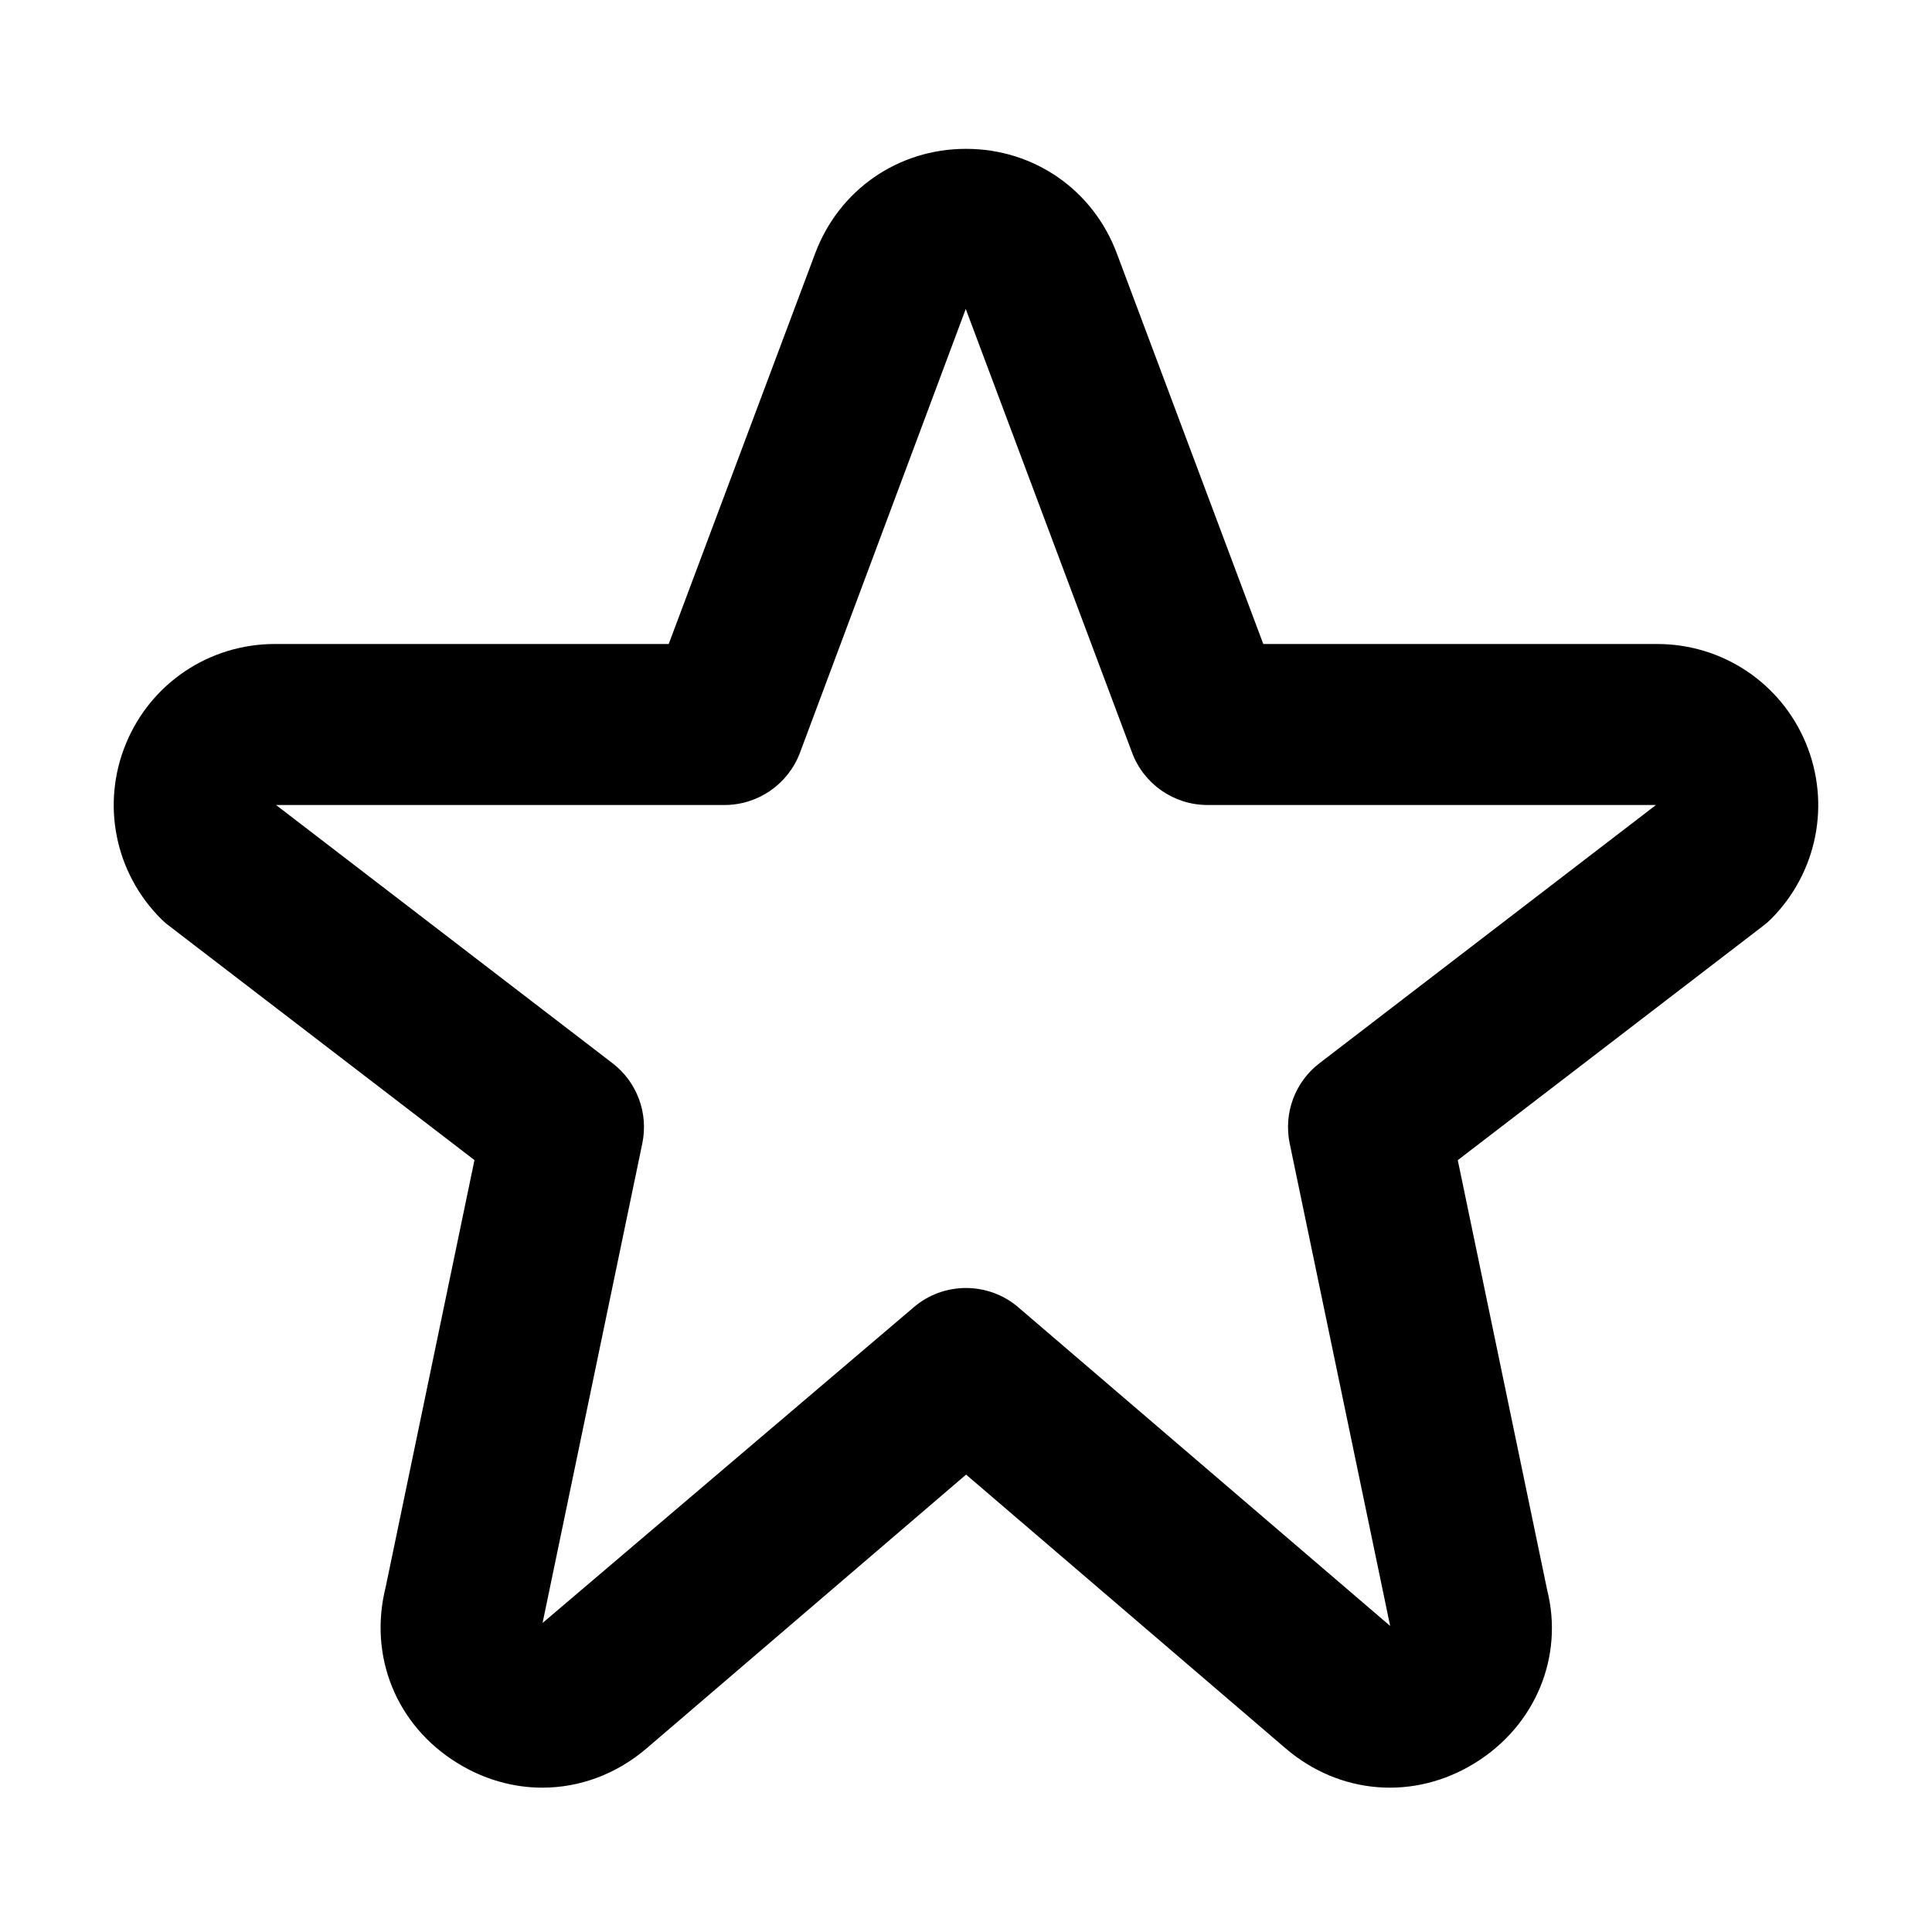
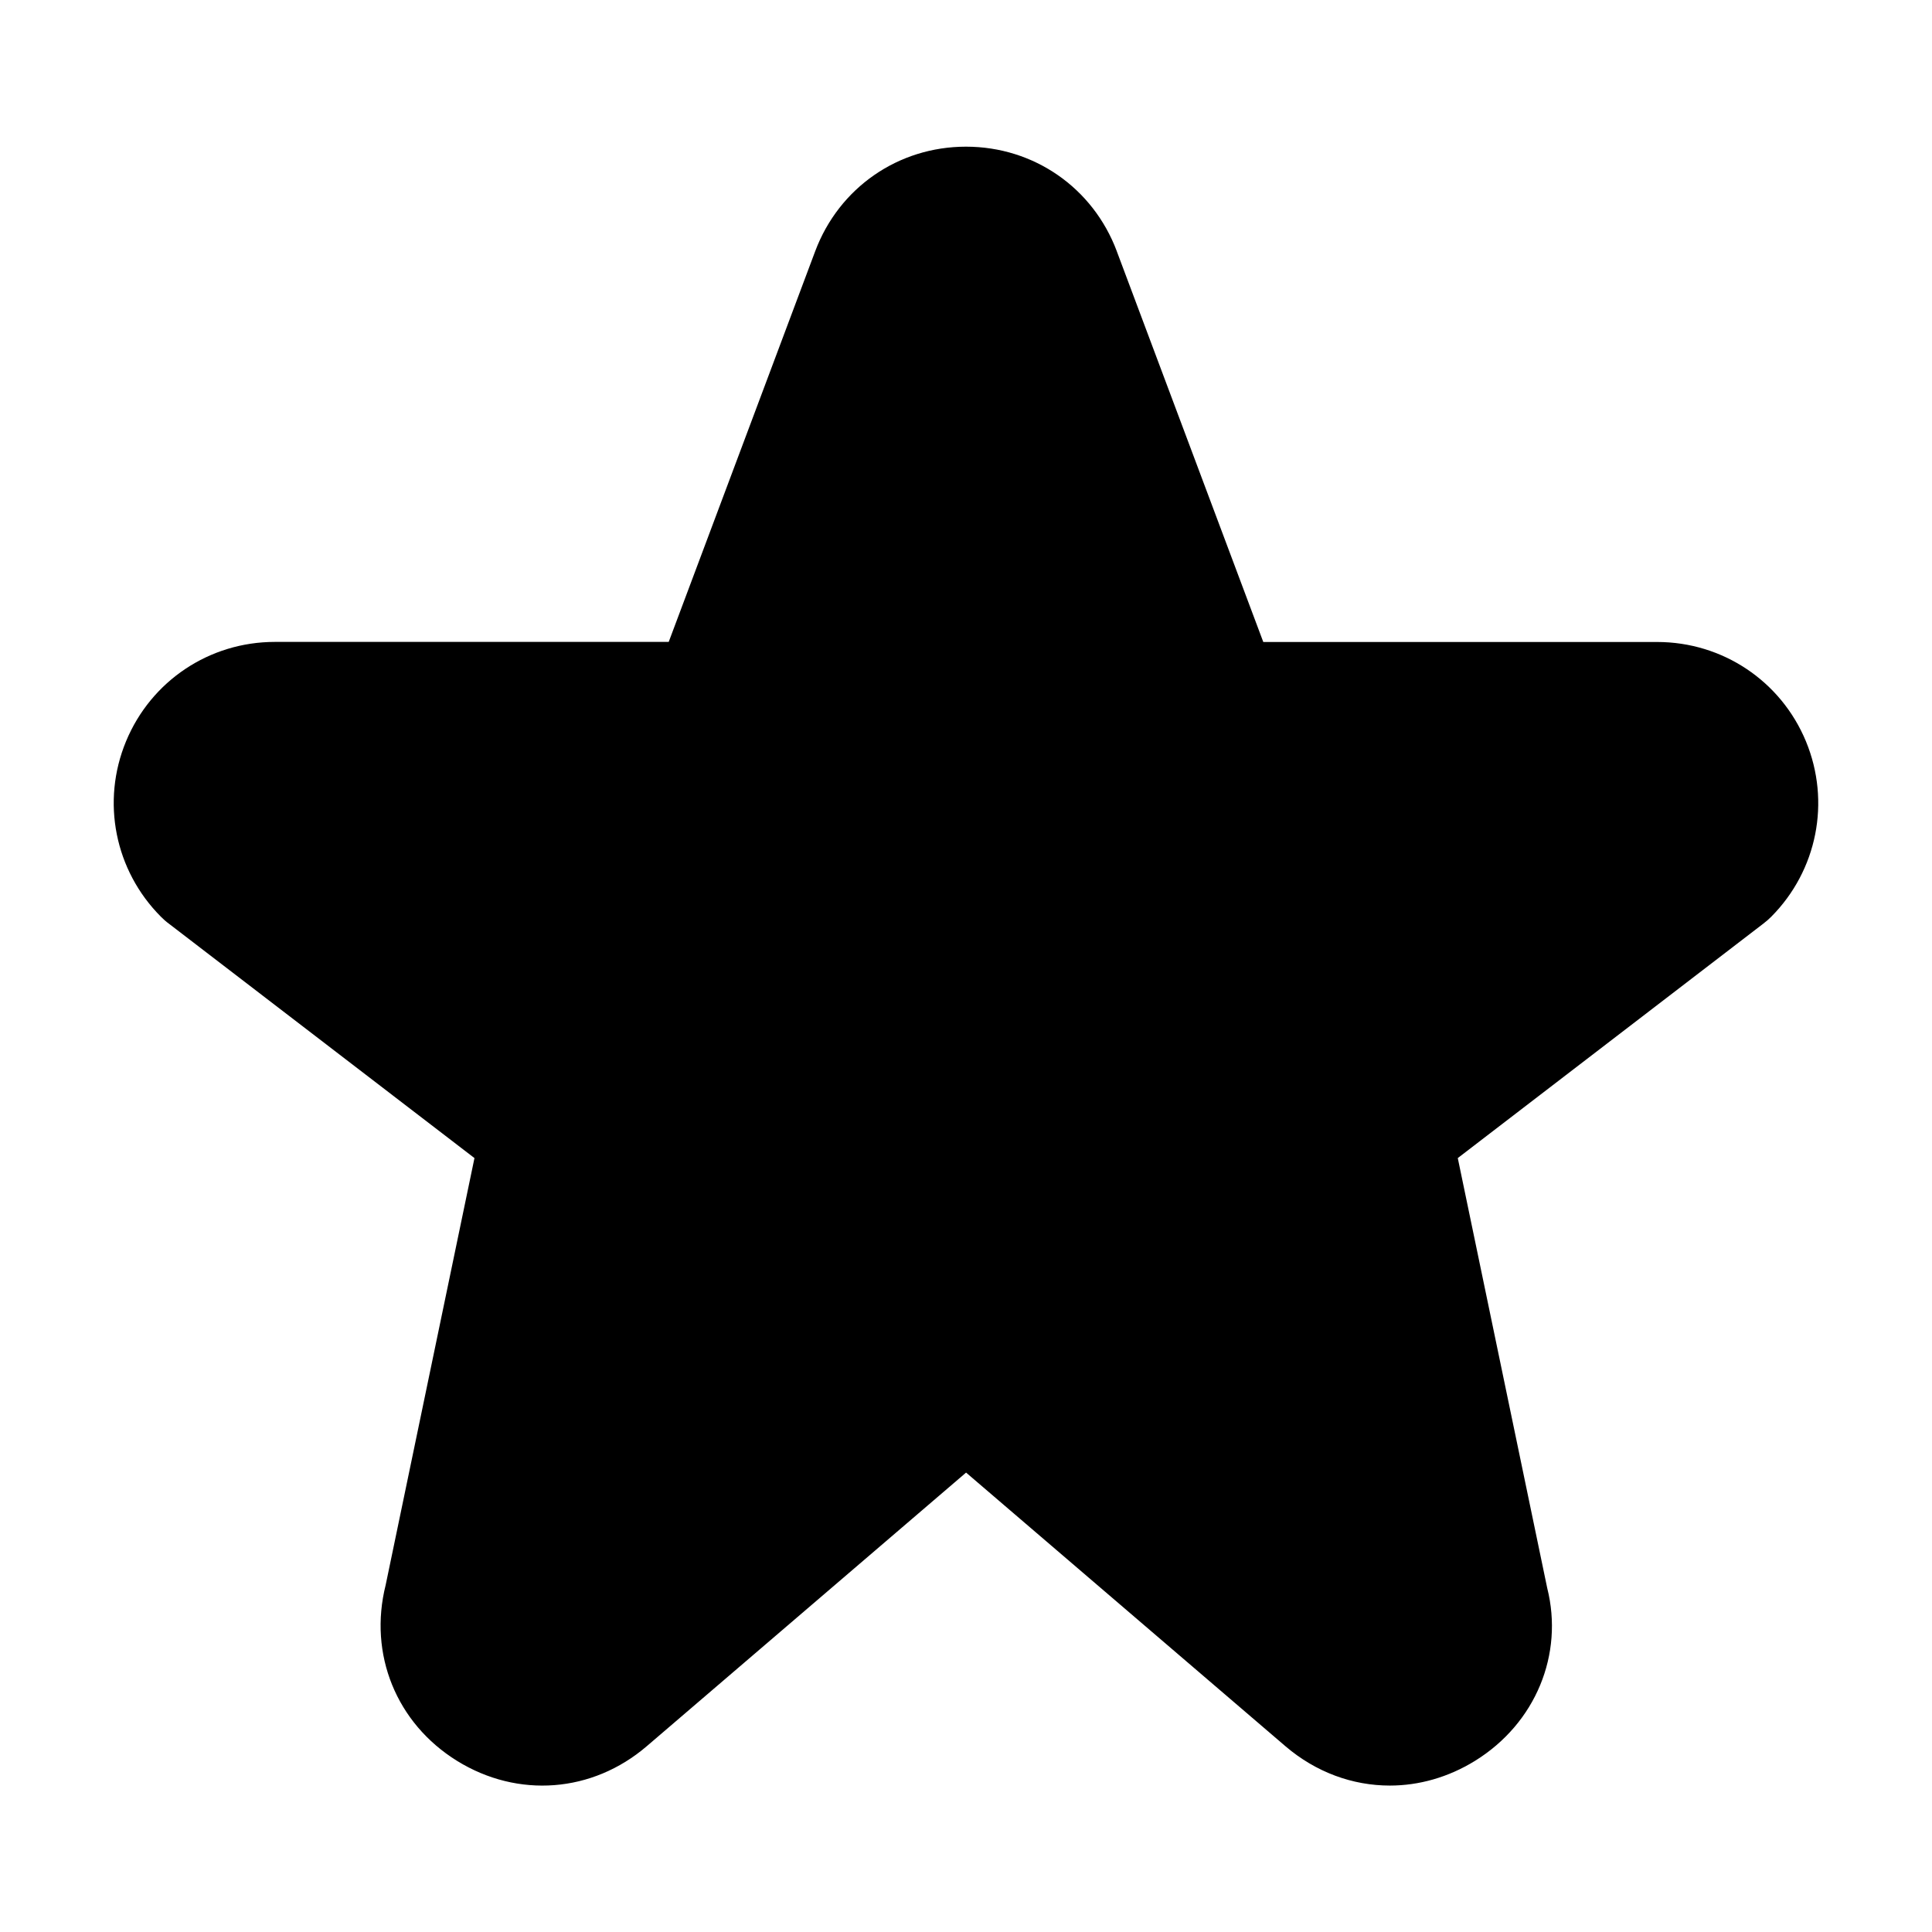
<svg xmlns="http://www.w3.org/2000/svg" version="1.1" x="0px" y="0px" viewBox="0 0 24 24" style="enable-background:new 0 0 24 24;" xml:space="preserve">
-   <g>
-     <path class="st3" d="M22.434,9.234C22.123,8.484,21.397,8,20.586,8h-4.893l-1.82-4.854C13.577,2.357,12.843,1.849,12,1.849   s-1.577,0.509-1.873,1.297L8.307,8H3.414C2.603,8,1.877,8.484,1.566,9.234S1.426,10.84,2,11.414   c0.031,0.031,0.063,0.06,0.099,0.086l3.795,2.911l-1.103,5.304C4.575,20.576,4.924,21.434,5.68,21.9   c0.331,0.205,0.695,0.307,1.057,0.307c0.461,0,0.918-0.165,1.296-0.489l3.968-3.4l3.967,3.399c0.676,0.58,1.601,0.65,2.354,0.184   c0.756-0.467,1.104-1.324,0.898-2.147l-1.111-5.342l3.794-2.911c0.035-0.026,0.067-0.055,0.099-0.086   C22.574,10.84,22.744,9.984,22.434,9.234z M16.392,13.207c-0.305,0.233-0.449,0.621-0.371,0.997l1.248,5.994L12.65,16.24   C12.464,16.08,12.231,16,12,16s-0.464,0.08-0.65,0.24L6.74,20.161l1.239-5.957c0.078-0.376-0.066-0.764-0.371-0.997L3.429,10H9   c0.417,0,0.79-0.259,0.937-0.648l2.06-5.514c0,0,0.001,0.003,0.004,0.01c0,0,0,0,0,0.001l2.063,5.503C14.21,9.741,14.583,10,15,10   h5.571L16.392,13.207z" />
+   <g id="Glenda_AS24_Icons">
+     <path class="st3" d="M22.434,9.209c-0.311-0.75-1.036-1.234-1.848-1.234h-4.893l-1.82-4.854c0-0.001,0-0.001,0-0.001   C13.577,2.332,12.842,1.822,12,1.822s-1.577,0.51-1.873,1.298l-1.82,4.854H3.414c-0.812,0-1.537,0.484-1.848,1.234   S1.426,10.814,2,11.389c0.031,0.031,0.063,0.06,0.099,0.086l3.795,2.911l-1.103,5.303c-0.216,0.86,0.133,1.719,0.888,2.186   c0.756,0.467,1.68,0.395,2.354-0.182l3.968-3.4l3.968,3.4c0.378,0.323,0.834,0.488,1.296,0.488c0.361,0,0.726-0.102,1.058-0.307   c0.755-0.467,1.104-1.325,0.897-2.147l-1.111-5.341l3.794-2.911c0.035-0.026,0.067-0.055,0.099-0.086   C22.574,10.814,22.744,9.959,22.434,9.209z" />
  </g>
</svg>
